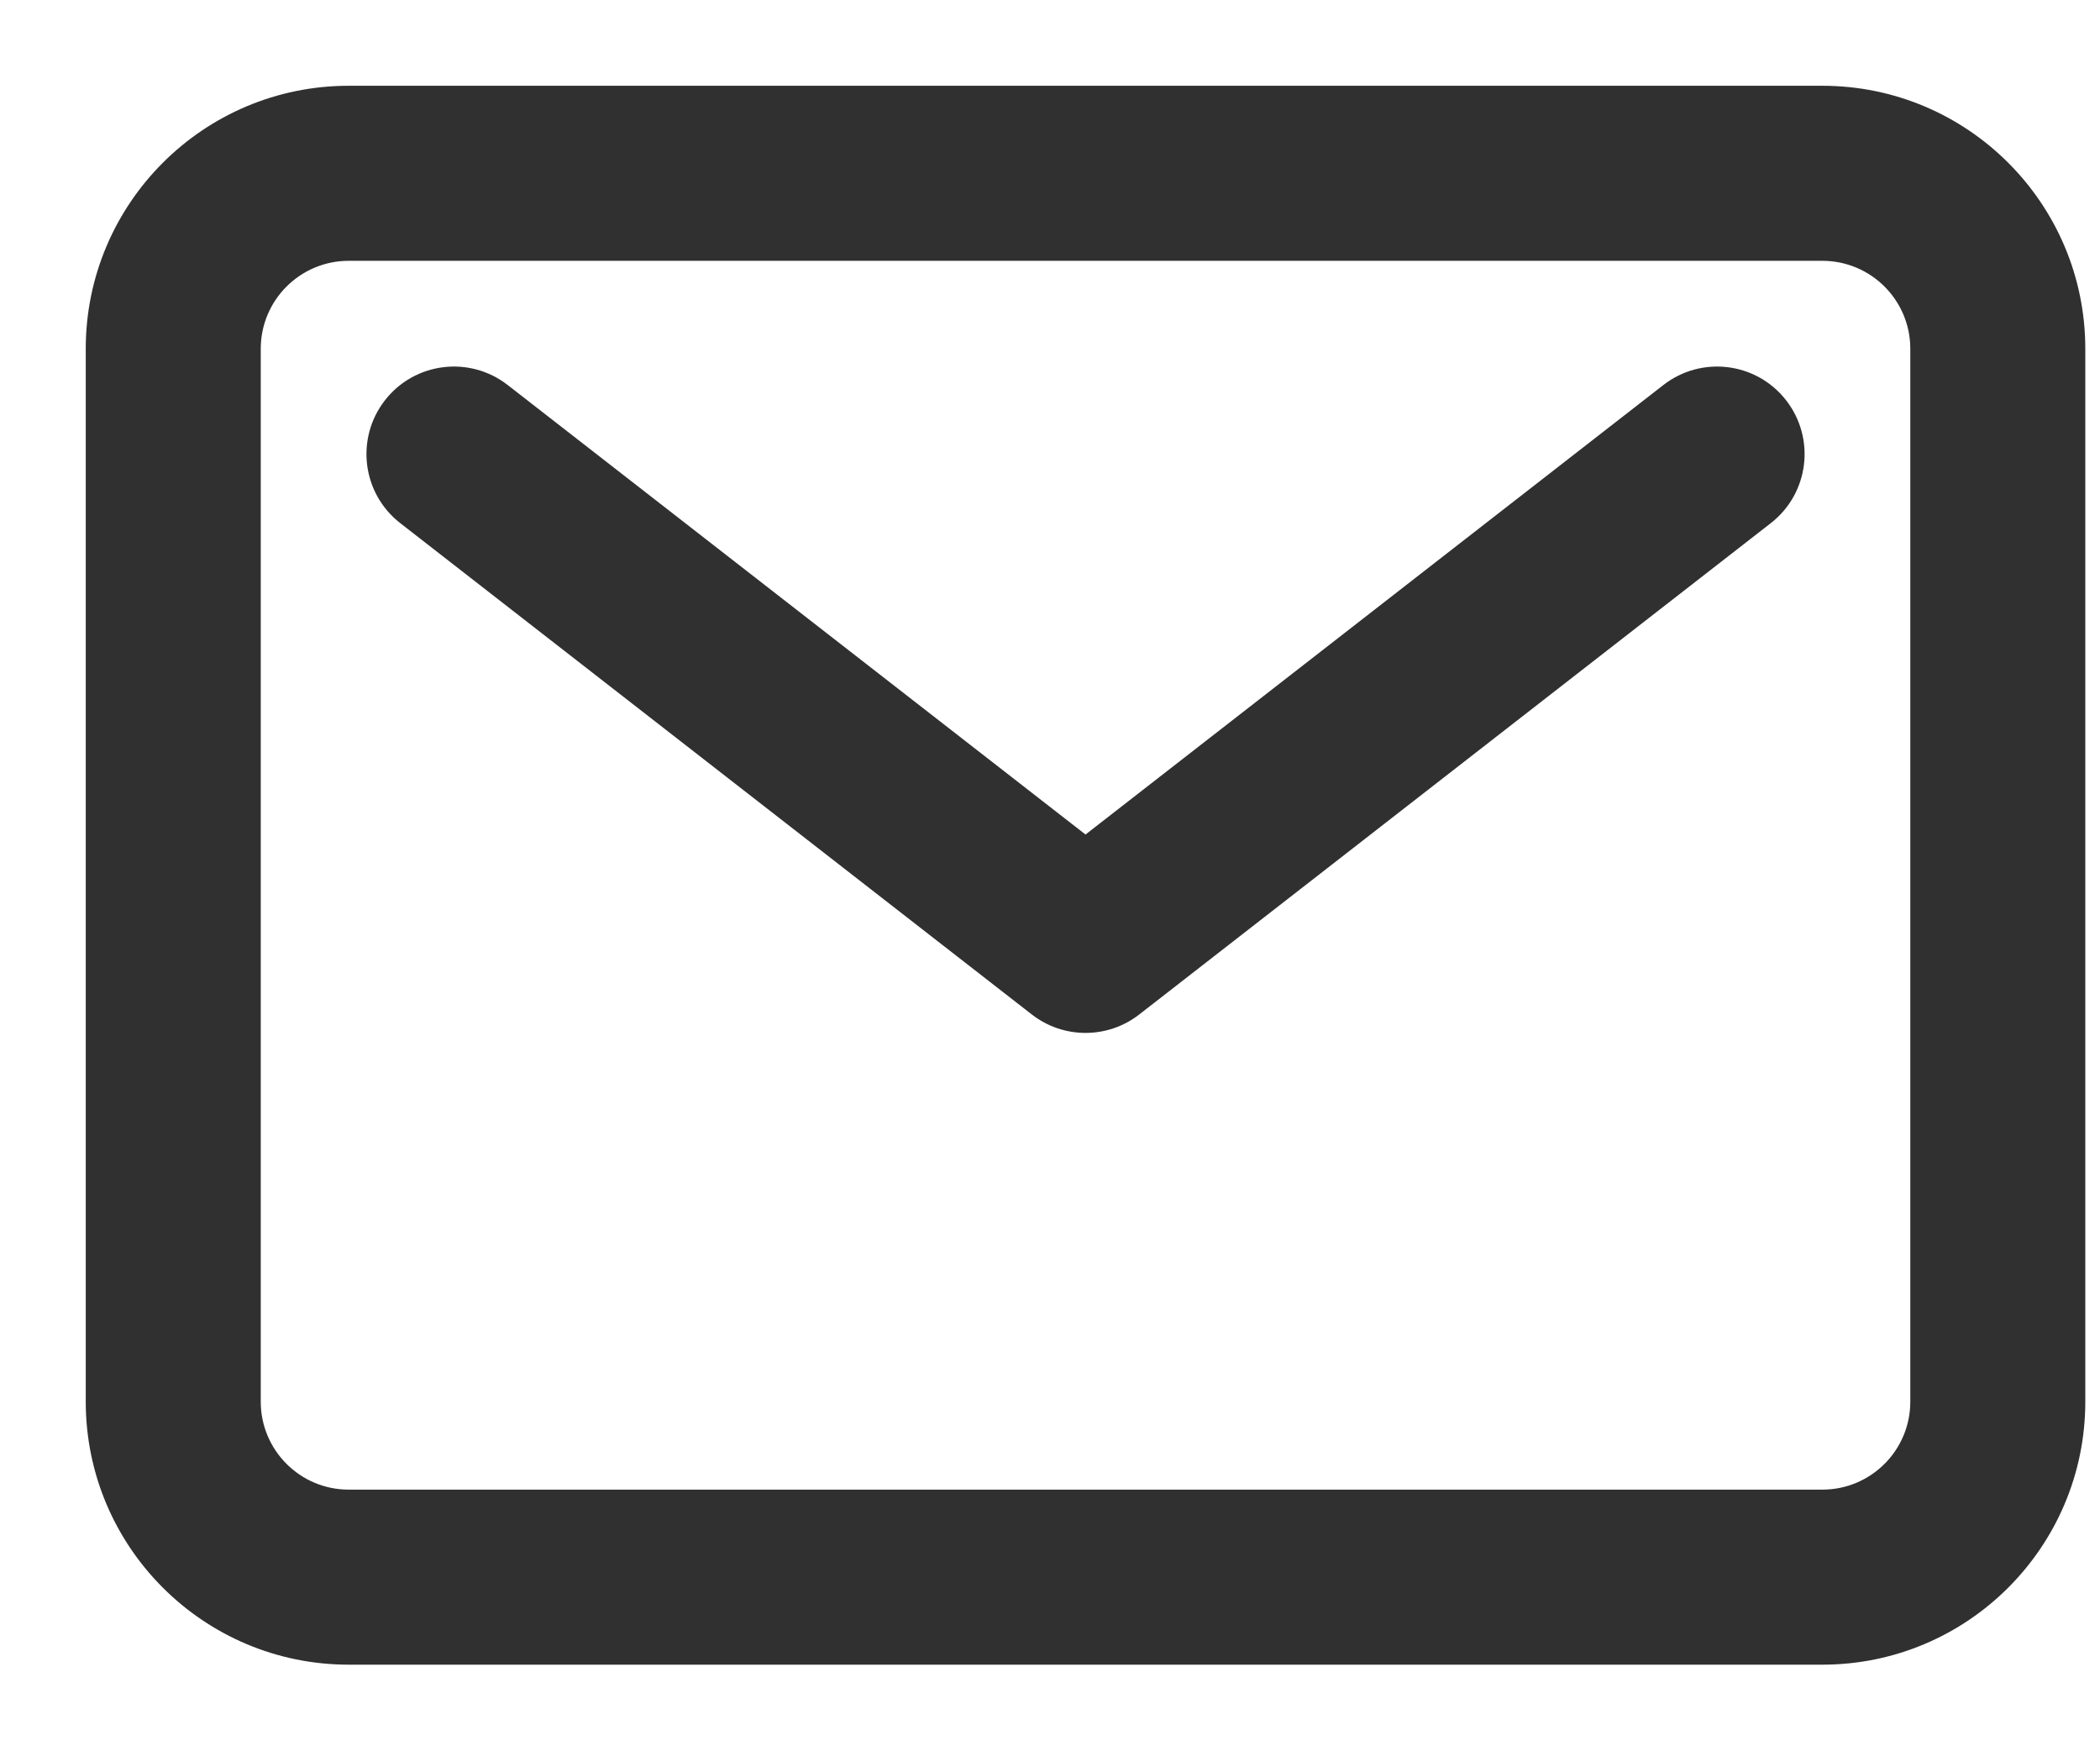
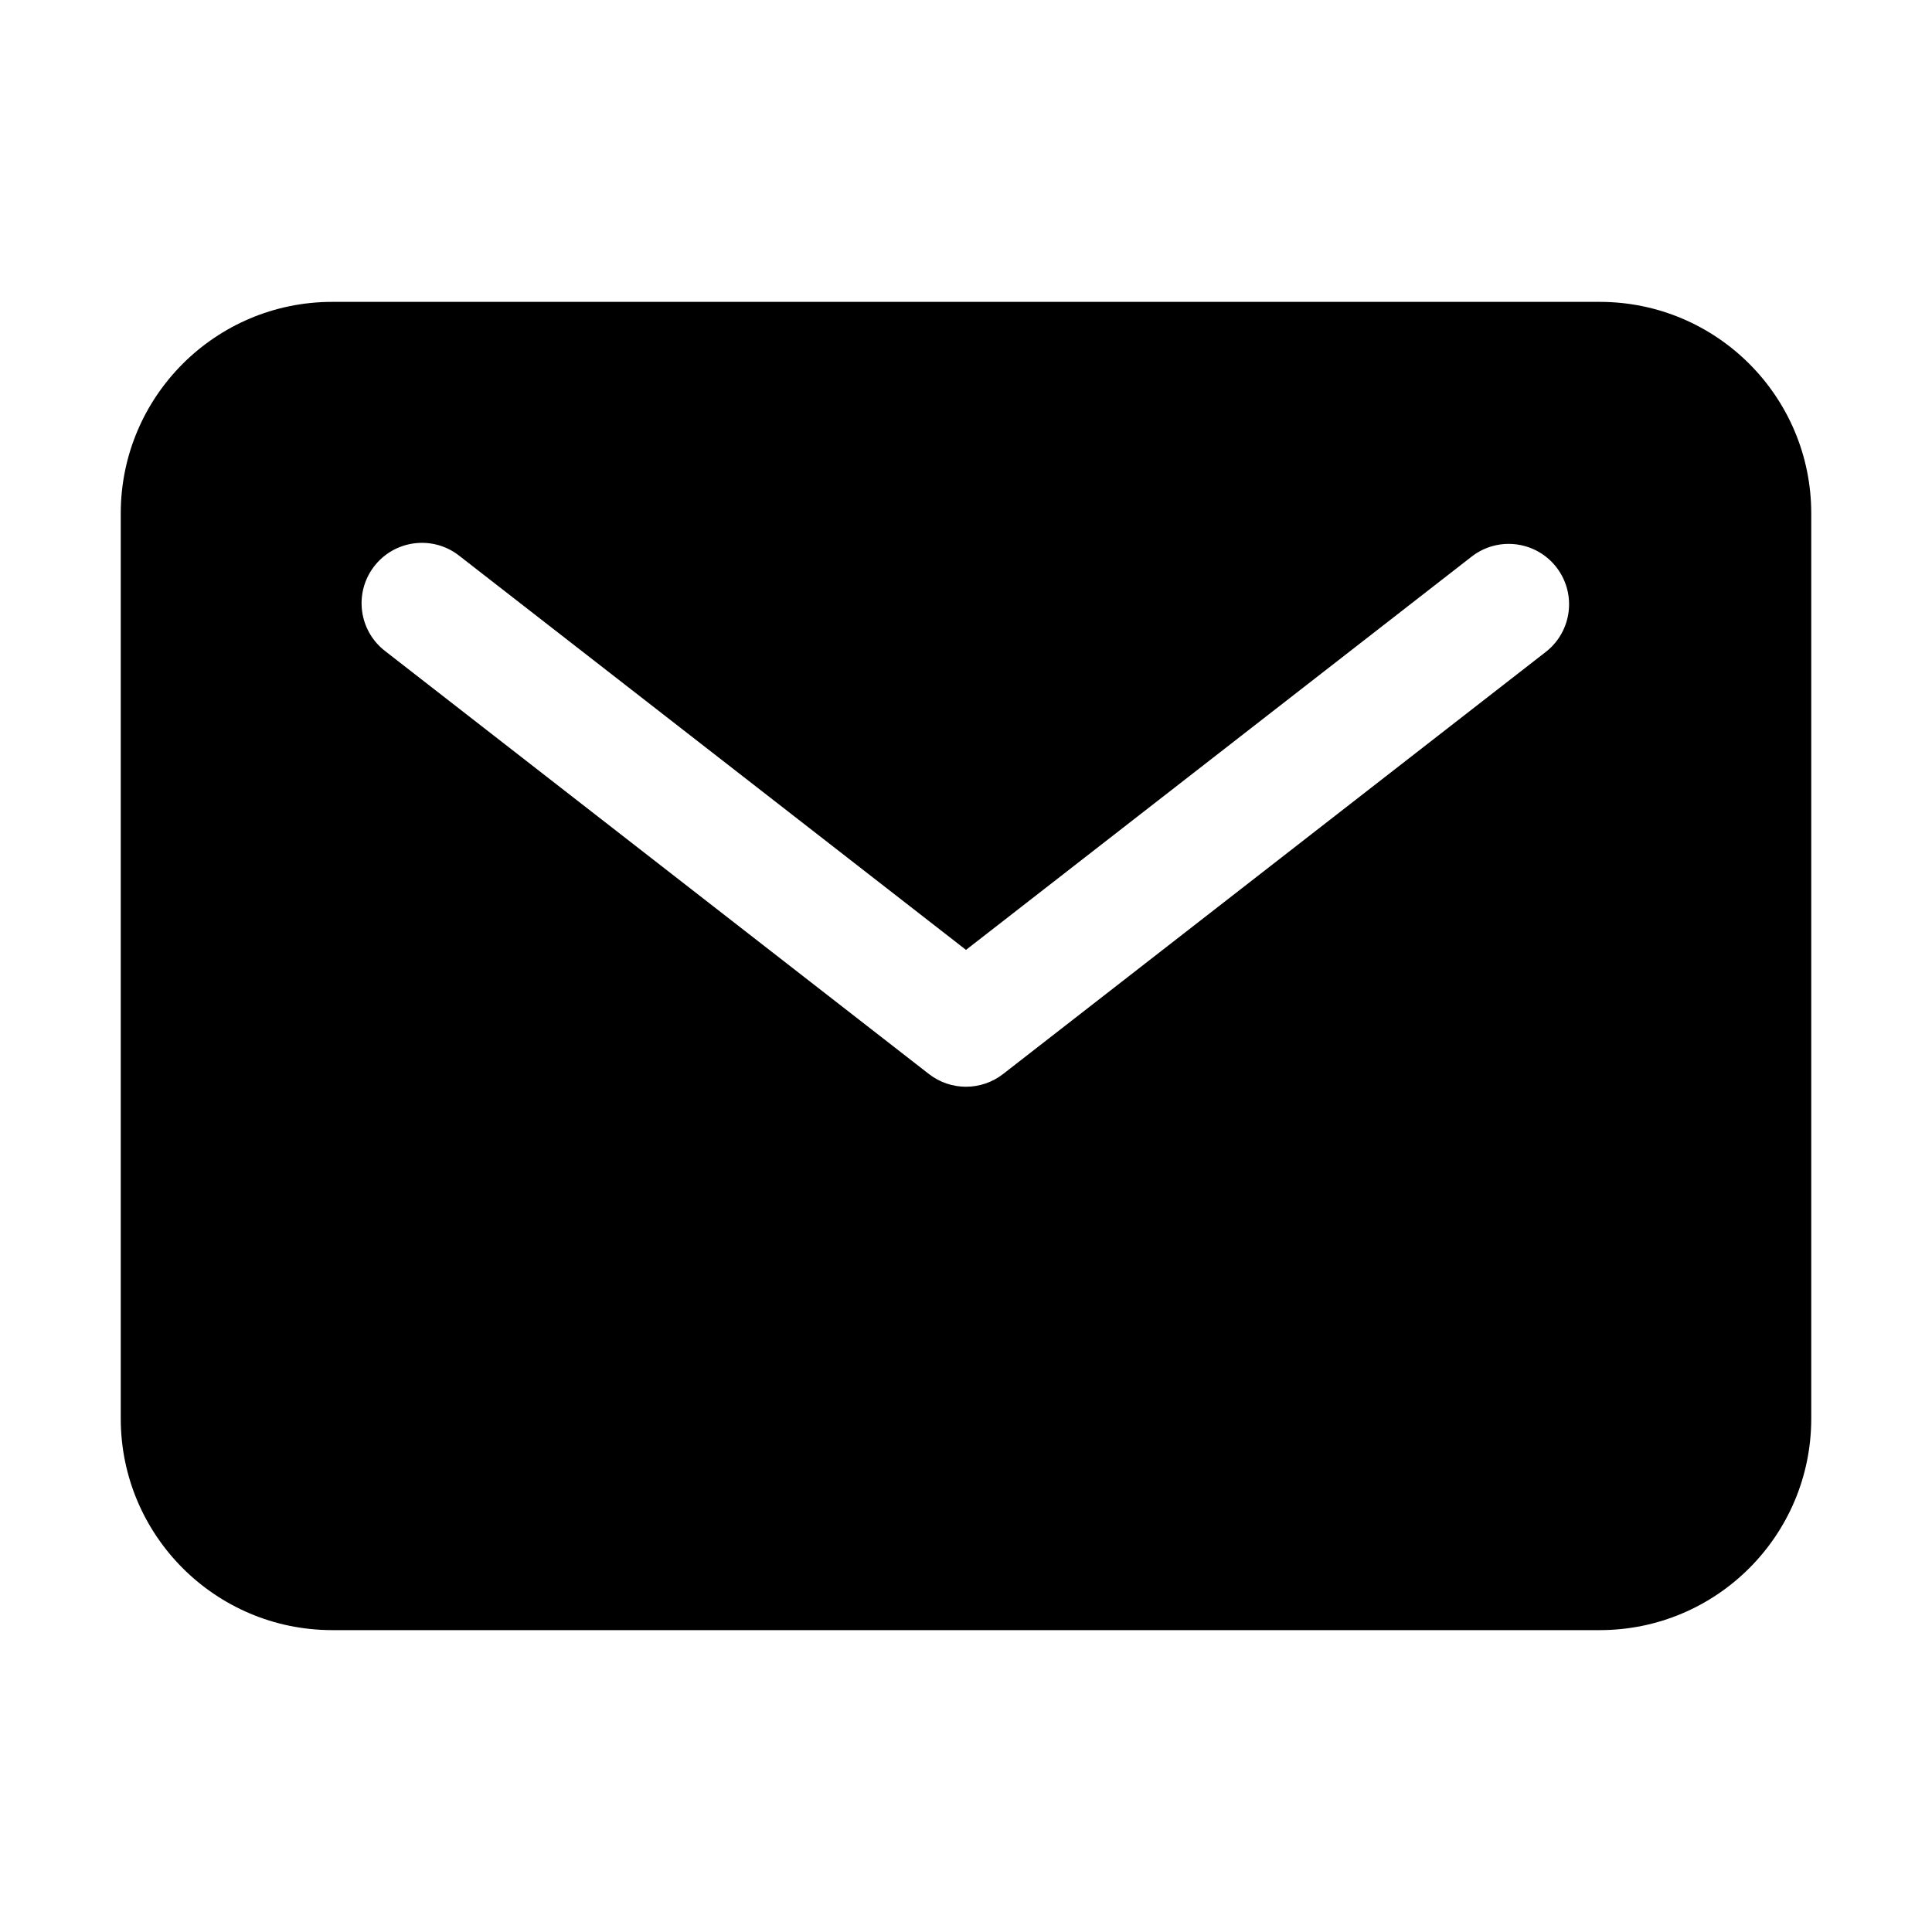
- <svg xmlns="http://www.w3.org/2000/svg" width="24" height="20" viewBox="0 0 24 20" fill="none">
-   <path fill-rule="evenodd" clip-rule="evenodd" d="M2.98 3.985C2.98 3.43 3.43 2.98 3.985 2.98H20.827C21.382 2.98 21.832 3.43 21.832 3.985V16.015C21.832 16.57 21.382 17.02 20.827 17.02H3.985C3.43 17.02 2.98 16.57 2.98 16.015V3.985ZM3.985 0.98C2.326 0.98 0.98 2.326 0.98 3.985V16.015C0.98 17.674 2.326 19.02 3.985 19.02H20.827C22.486 19.02 23.832 17.674 23.832 16.015V3.985C23.832 2.326 22.486 0.98 20.827 0.98H3.985ZM5.802 4.399C5.366 4.06 4.738 4.138 4.399 4.574C4.06 5.01 4.138 5.638 4.574 5.977L11.792 11.591C12.153 11.872 12.659 11.872 13.02 11.591L20.238 5.977C20.674 5.638 20.752 5.01 20.413 4.574C20.074 4.138 19.446 4.06 19.01 4.399L12.406 9.535L5.802 4.399Z" fill="#303030" />
+ <svg xmlns="http://www.w3.org/2000/svg" version="1.1" viewBox="0 0 512 512">
+   <path d="M424,80h-336l6.94458e-08,-7.42943e-11c-30.914,0.033 -55.967,25.086 -56,56v240l-1.99888e-06,-0.002c0.032,30.914 25.084,55.968 55.998,56.002h336.002l1.7125e-06,-1.83184e-09c30.914,-0.033 55.967,-25.086 56,-56v-240l2.00122e-06,0.002c-0.032,-30.914 -25.084,-55.968 -55.998,-56.002Zm-14.18,92.63l-144,112l1.76968e-07,-1.37573e-07c-5.777,4.491 -13.863,4.491 -19.64,2.75146e-07l-144,-112l-1.56426e-06,-1.18129e-06c-7.052,-5.325 -8.451,-15.359 -3.126,-22.41c5.325,-7.052 15.359,-8.451 22.41,-3.126c0.12,0.09 0.238,0.183 0.356,0.276l134.18,104.36l134.18,-104.36l-1.56427e-06,1.1813e-06c7.052,-5.325 17.085,-3.926 22.41,3.126c5.22,6.912 3.992,16.722 -2.77,22.134Z" fill="#000" />
</svg>
